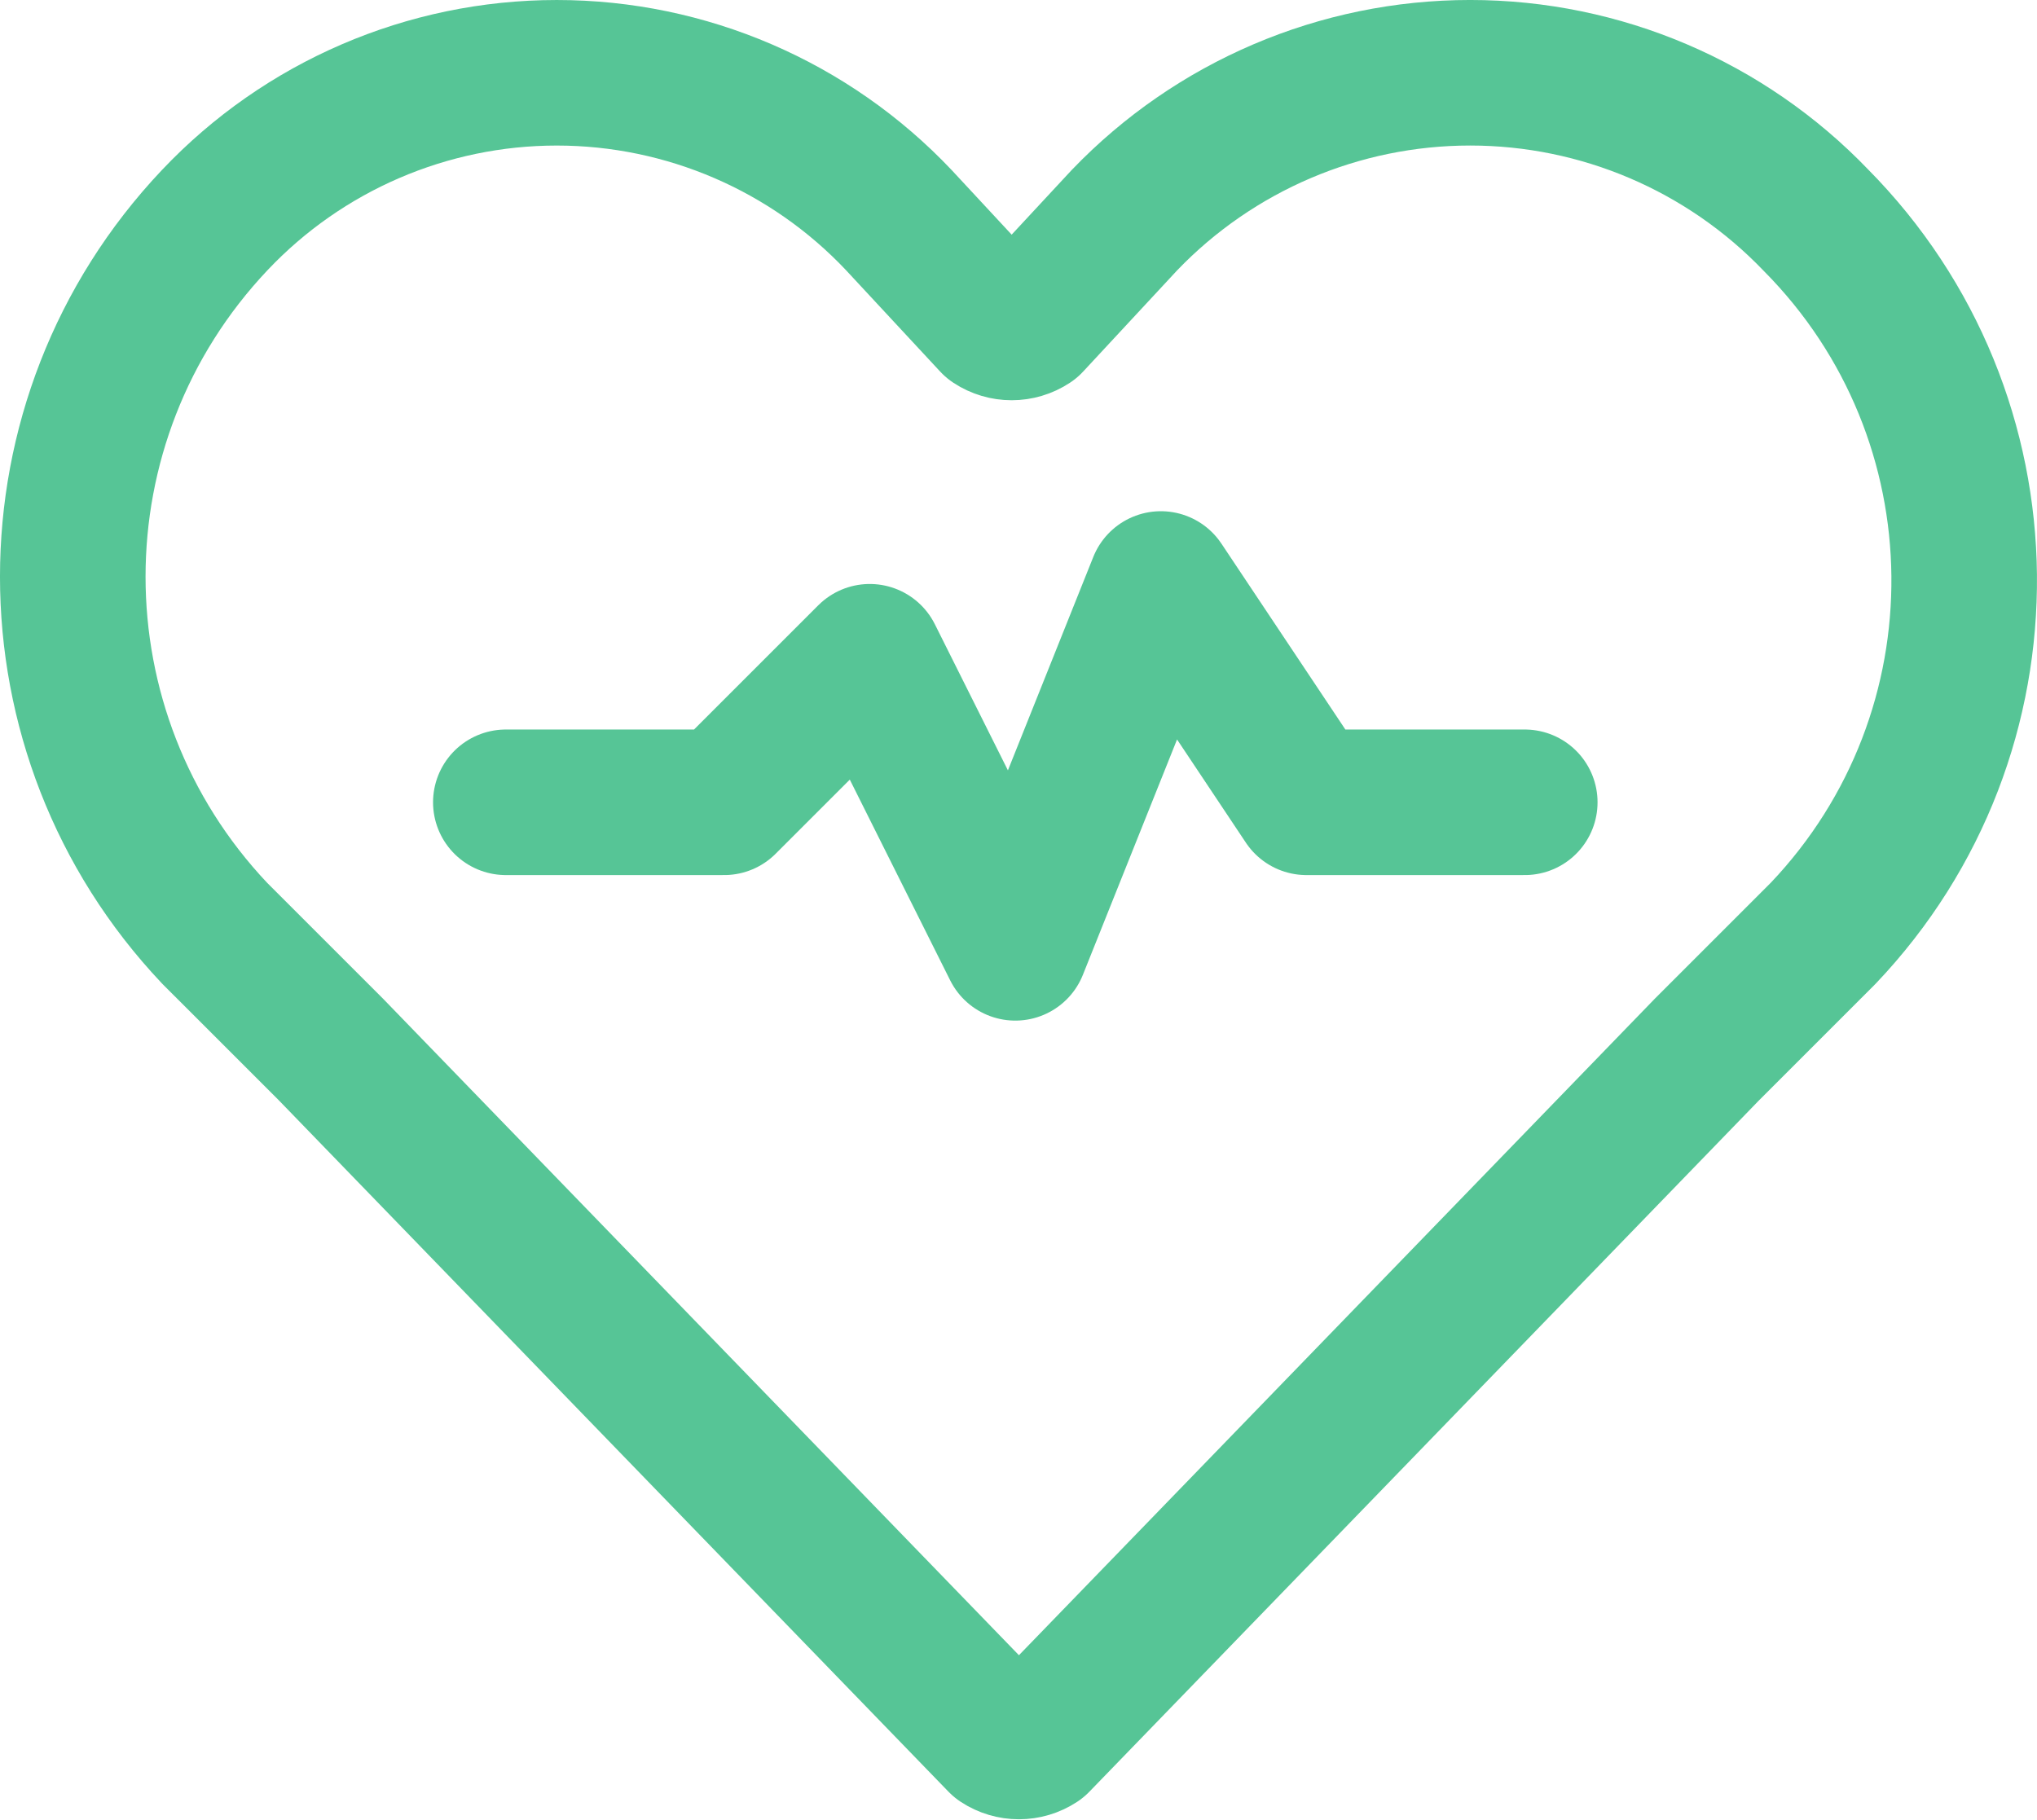
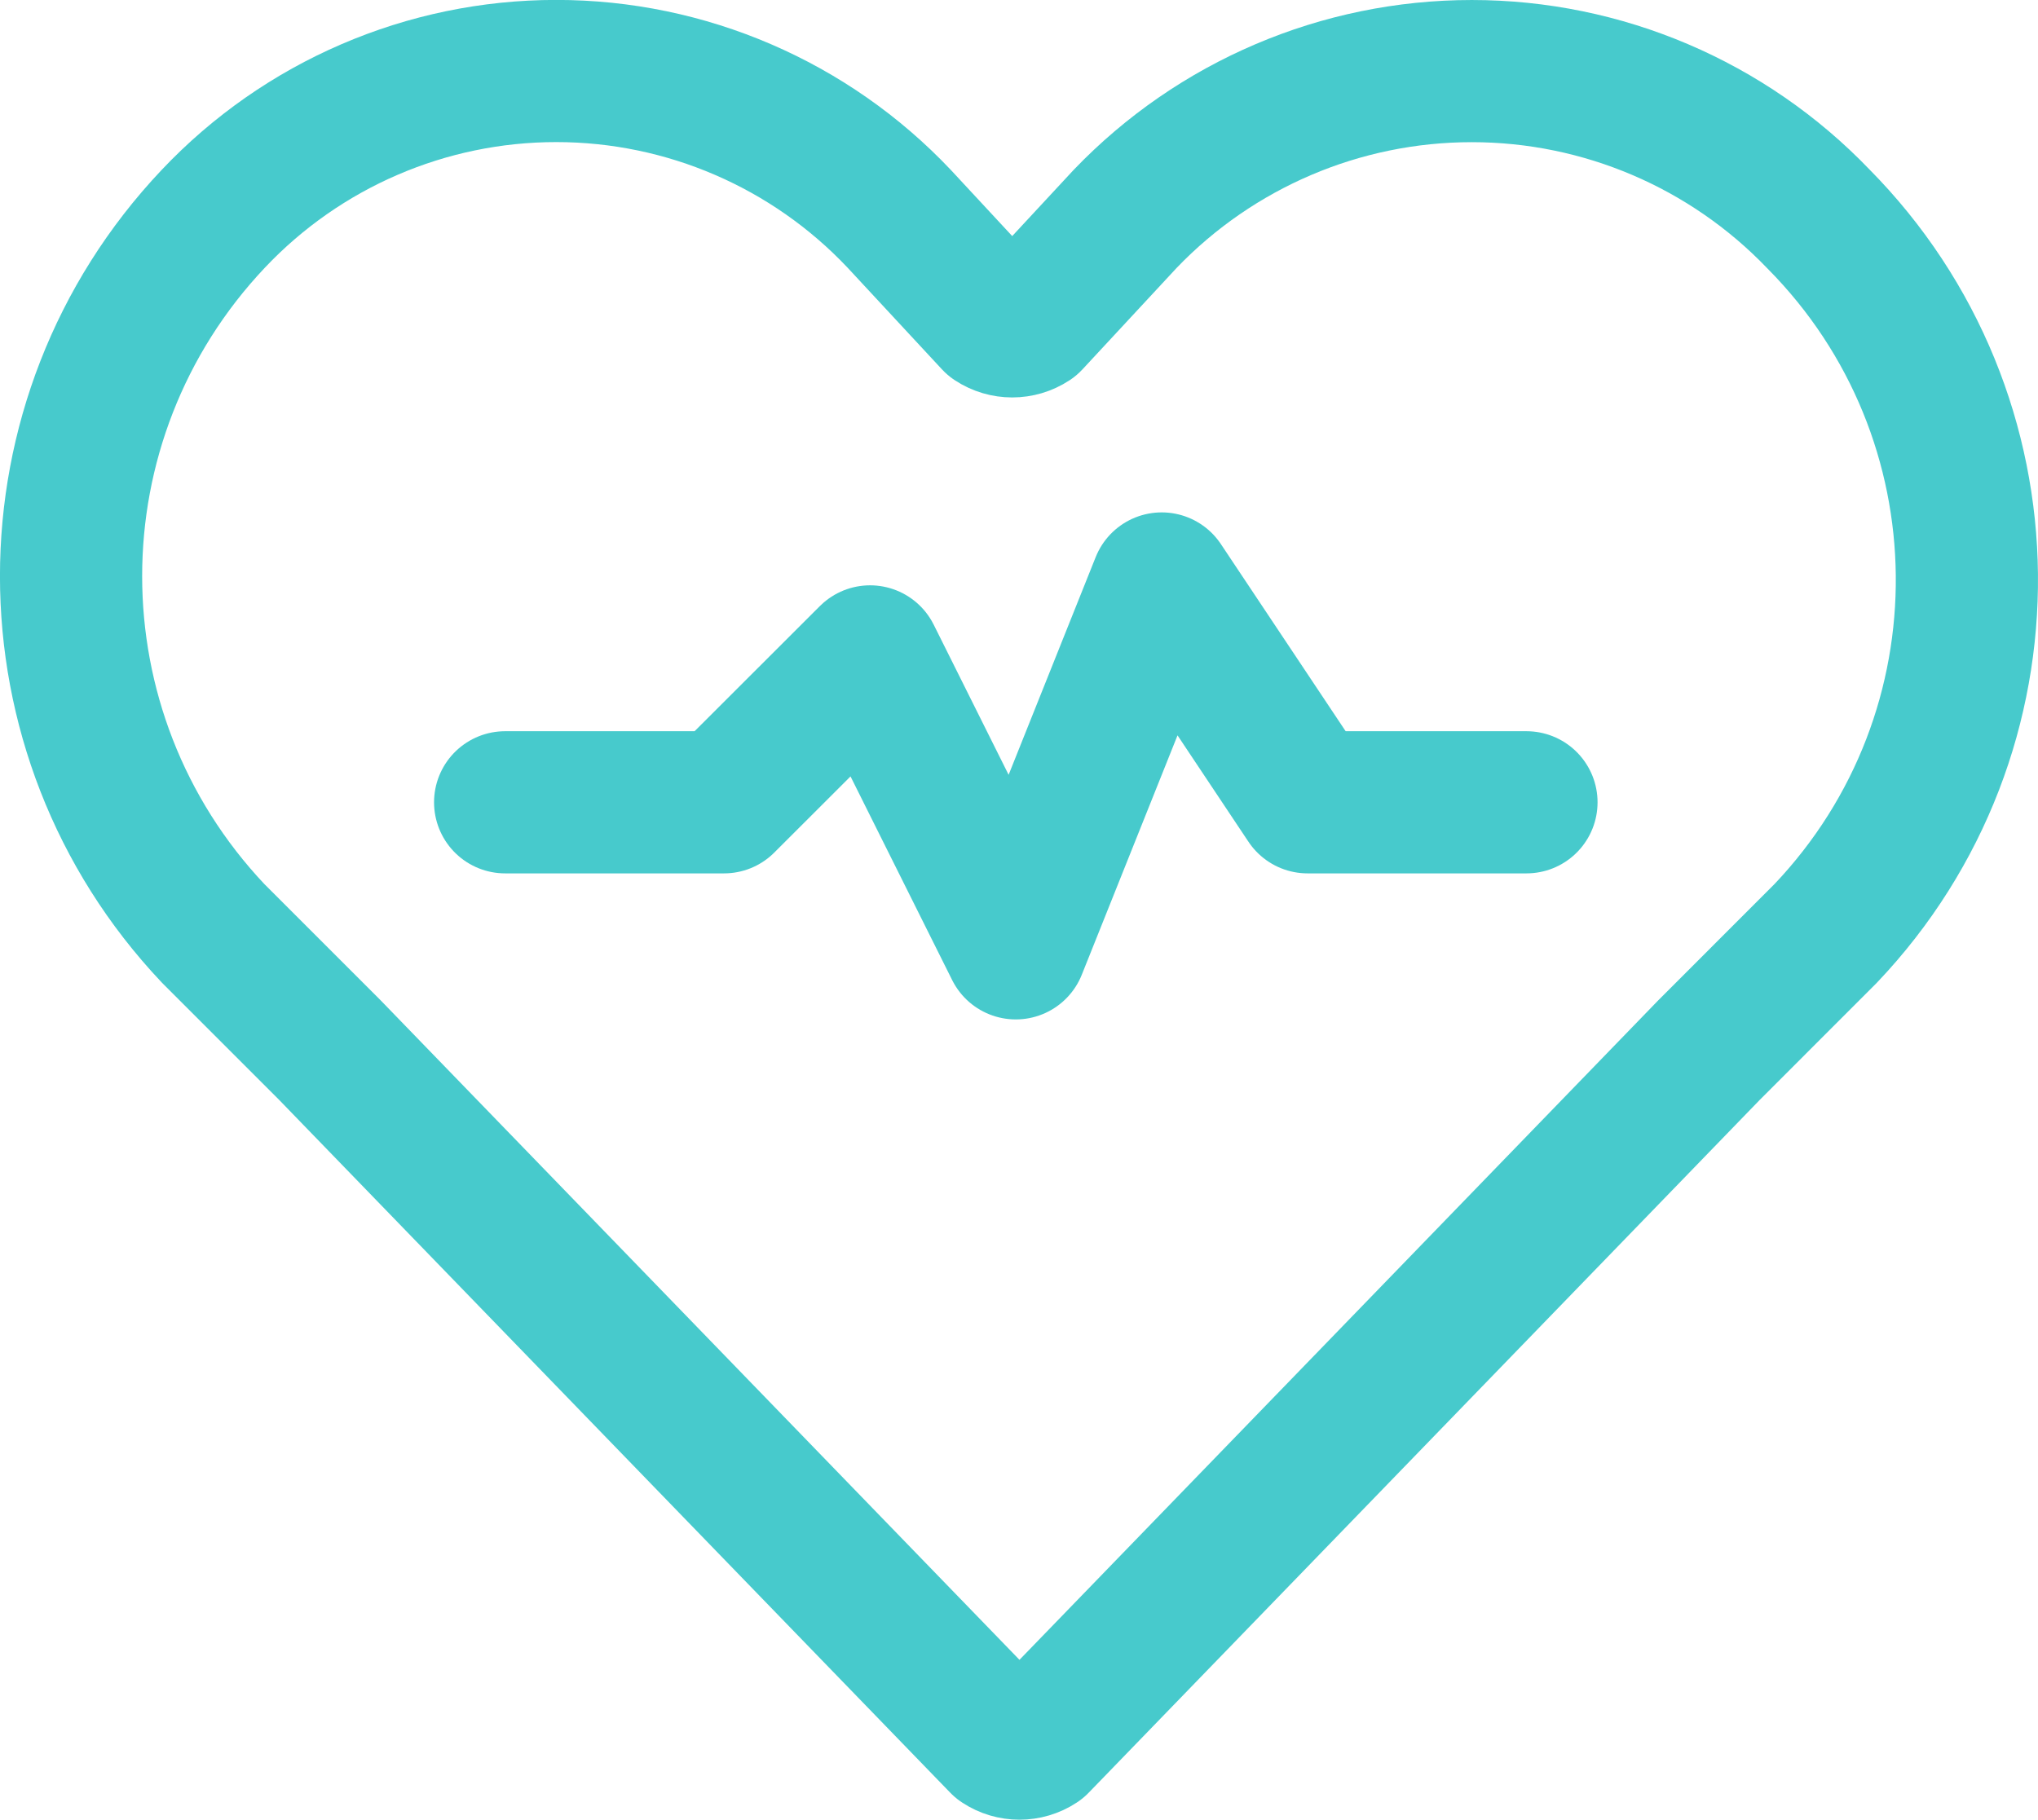
- <svg xmlns="http://www.w3.org/2000/svg" width="27.988" height="25" viewBox="0 0 27.988 25">
-   <g data-name="Icons/ heart">
-     <path d="M23.95 2.025h0a6.583 6.583 0 0 0-9.5 0l-1.3 1.4a.454.454 0 0 1-.5 0l-1.3-1.4a6.467 6.467 0 0 0-9.4 0h0a7.131 7.131 0 0 0 0 9.8l1.6 1.6 9.2 9.5a.454.454 0 0 0 .5 0l9.2-9.5 1.6-1.6a7.035 7.035 0 0 0-.1-9.8z" transform="translate(1 1)" style="fill:none;stroke:#56c596;stroke-linecap:round;stroke-linejoin:round;stroke-miterlimit:10;stroke-width:2px" />
-     <path data-name="Path" d="M0 3h3l2-2 2 4 2-5 2 3h3" transform="translate(6.95 8.025)" style="fill:none;stroke:#56c596;stroke-linecap:round;stroke-linejoin:round;stroke-miterlimit:10;stroke-width:2px" />
+ <svg xmlns="http://www.w3.org/2000/svg" width="43" height="38.401" viewBox="0 0 43 38.401">
+   <g id="Icon_pulso" transform="translate(1.5 1.5)">
+     <g id="Icons_heart" data-name="Icons/ heart" transform="translate(0)">
+       <path id="Path" d="M36.864,3.117h0a10.133,10.133,0,0,0-14.622,0l-2,2.155a.7.7,0,0,1-.77,0l-2-2.155A9.954,9.954,0,0,0,3,3.117H3A10.977,10.977,0,0,0,3,18.2l2.463,2.463L19.625,35.286a.7.7,0,0,0,.77,0L34.555,20.664,37.018,18.2A10.828,10.828,0,0,0,36.864,3.117Z" fill="none" stroke="#47cacc" stroke-linecap="round" stroke-linejoin="round" stroke-miterlimit="10" stroke-width="3" />
+       <path id="Path-2" data-name="Path" d="M0,4.618H4.618L7.7,1.539,10.774,7.7,13.853,0l3.078,4.618h4.618" transform="translate(9.158 10.813)" fill="none" stroke="#47cacc" stroke-linecap="round" stroke-linejoin="round" stroke-miterlimit="10" stroke-width="3" />
+     </g>
  </g>
</svg>
